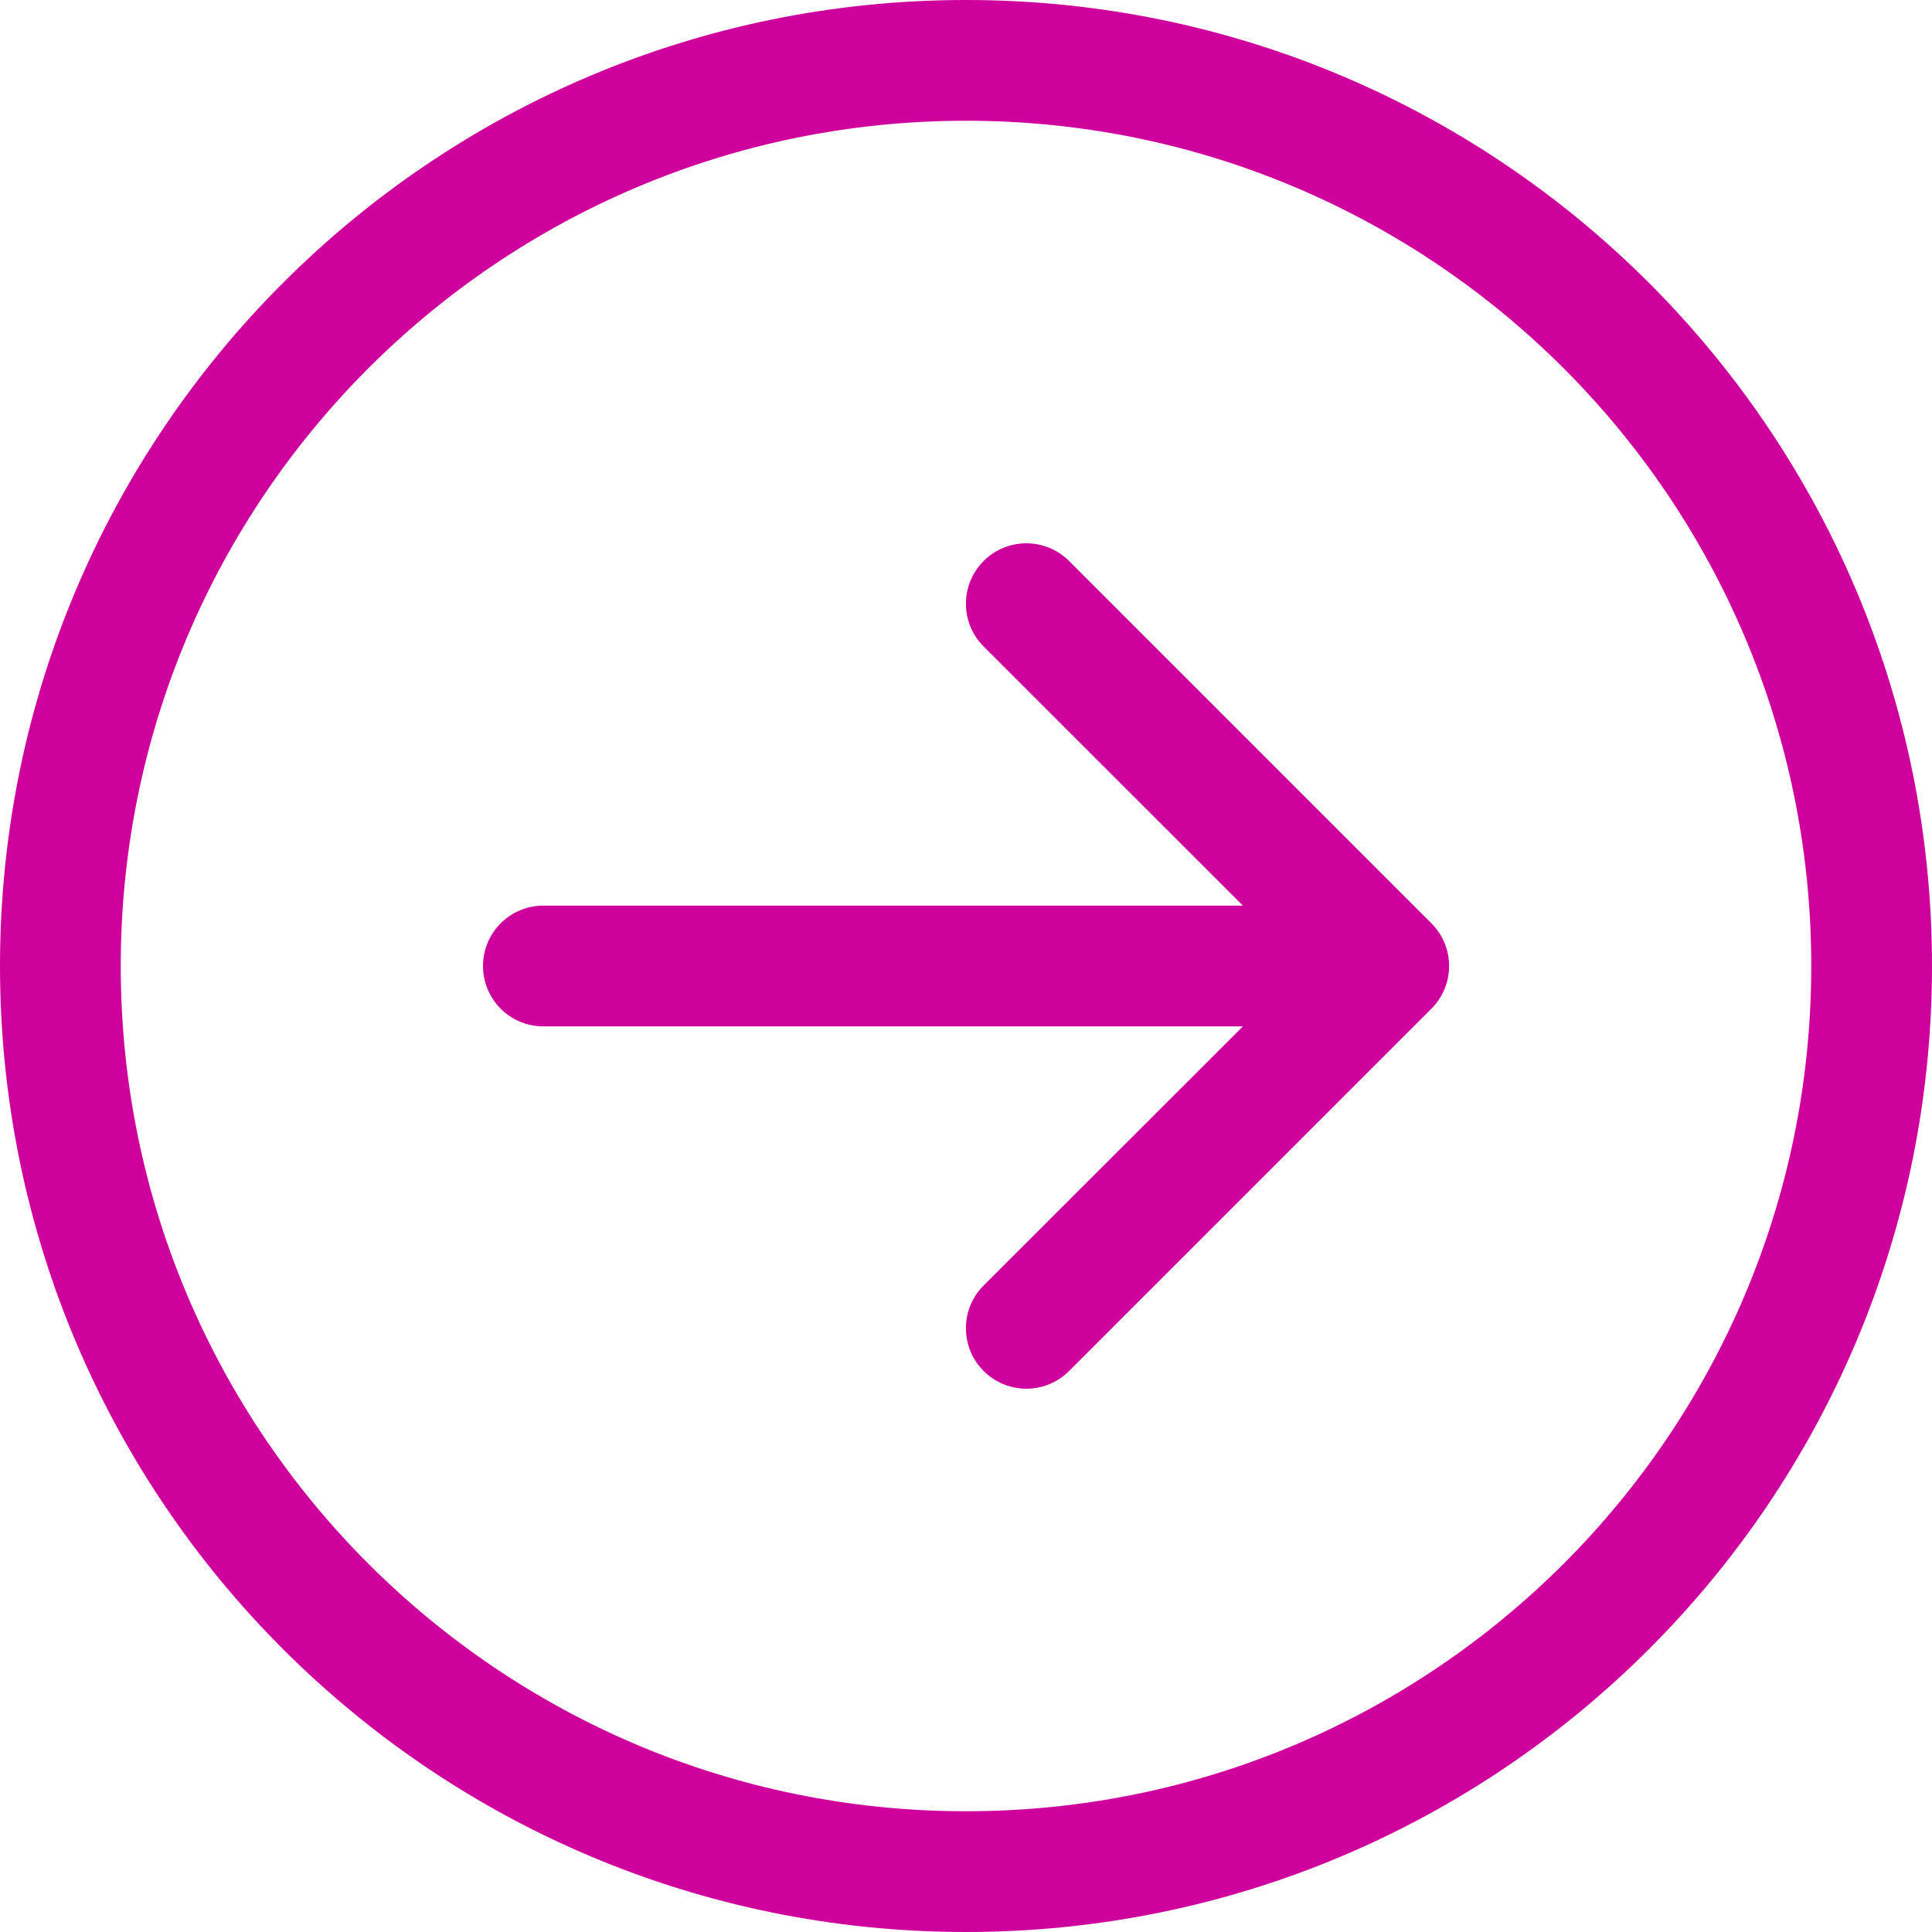
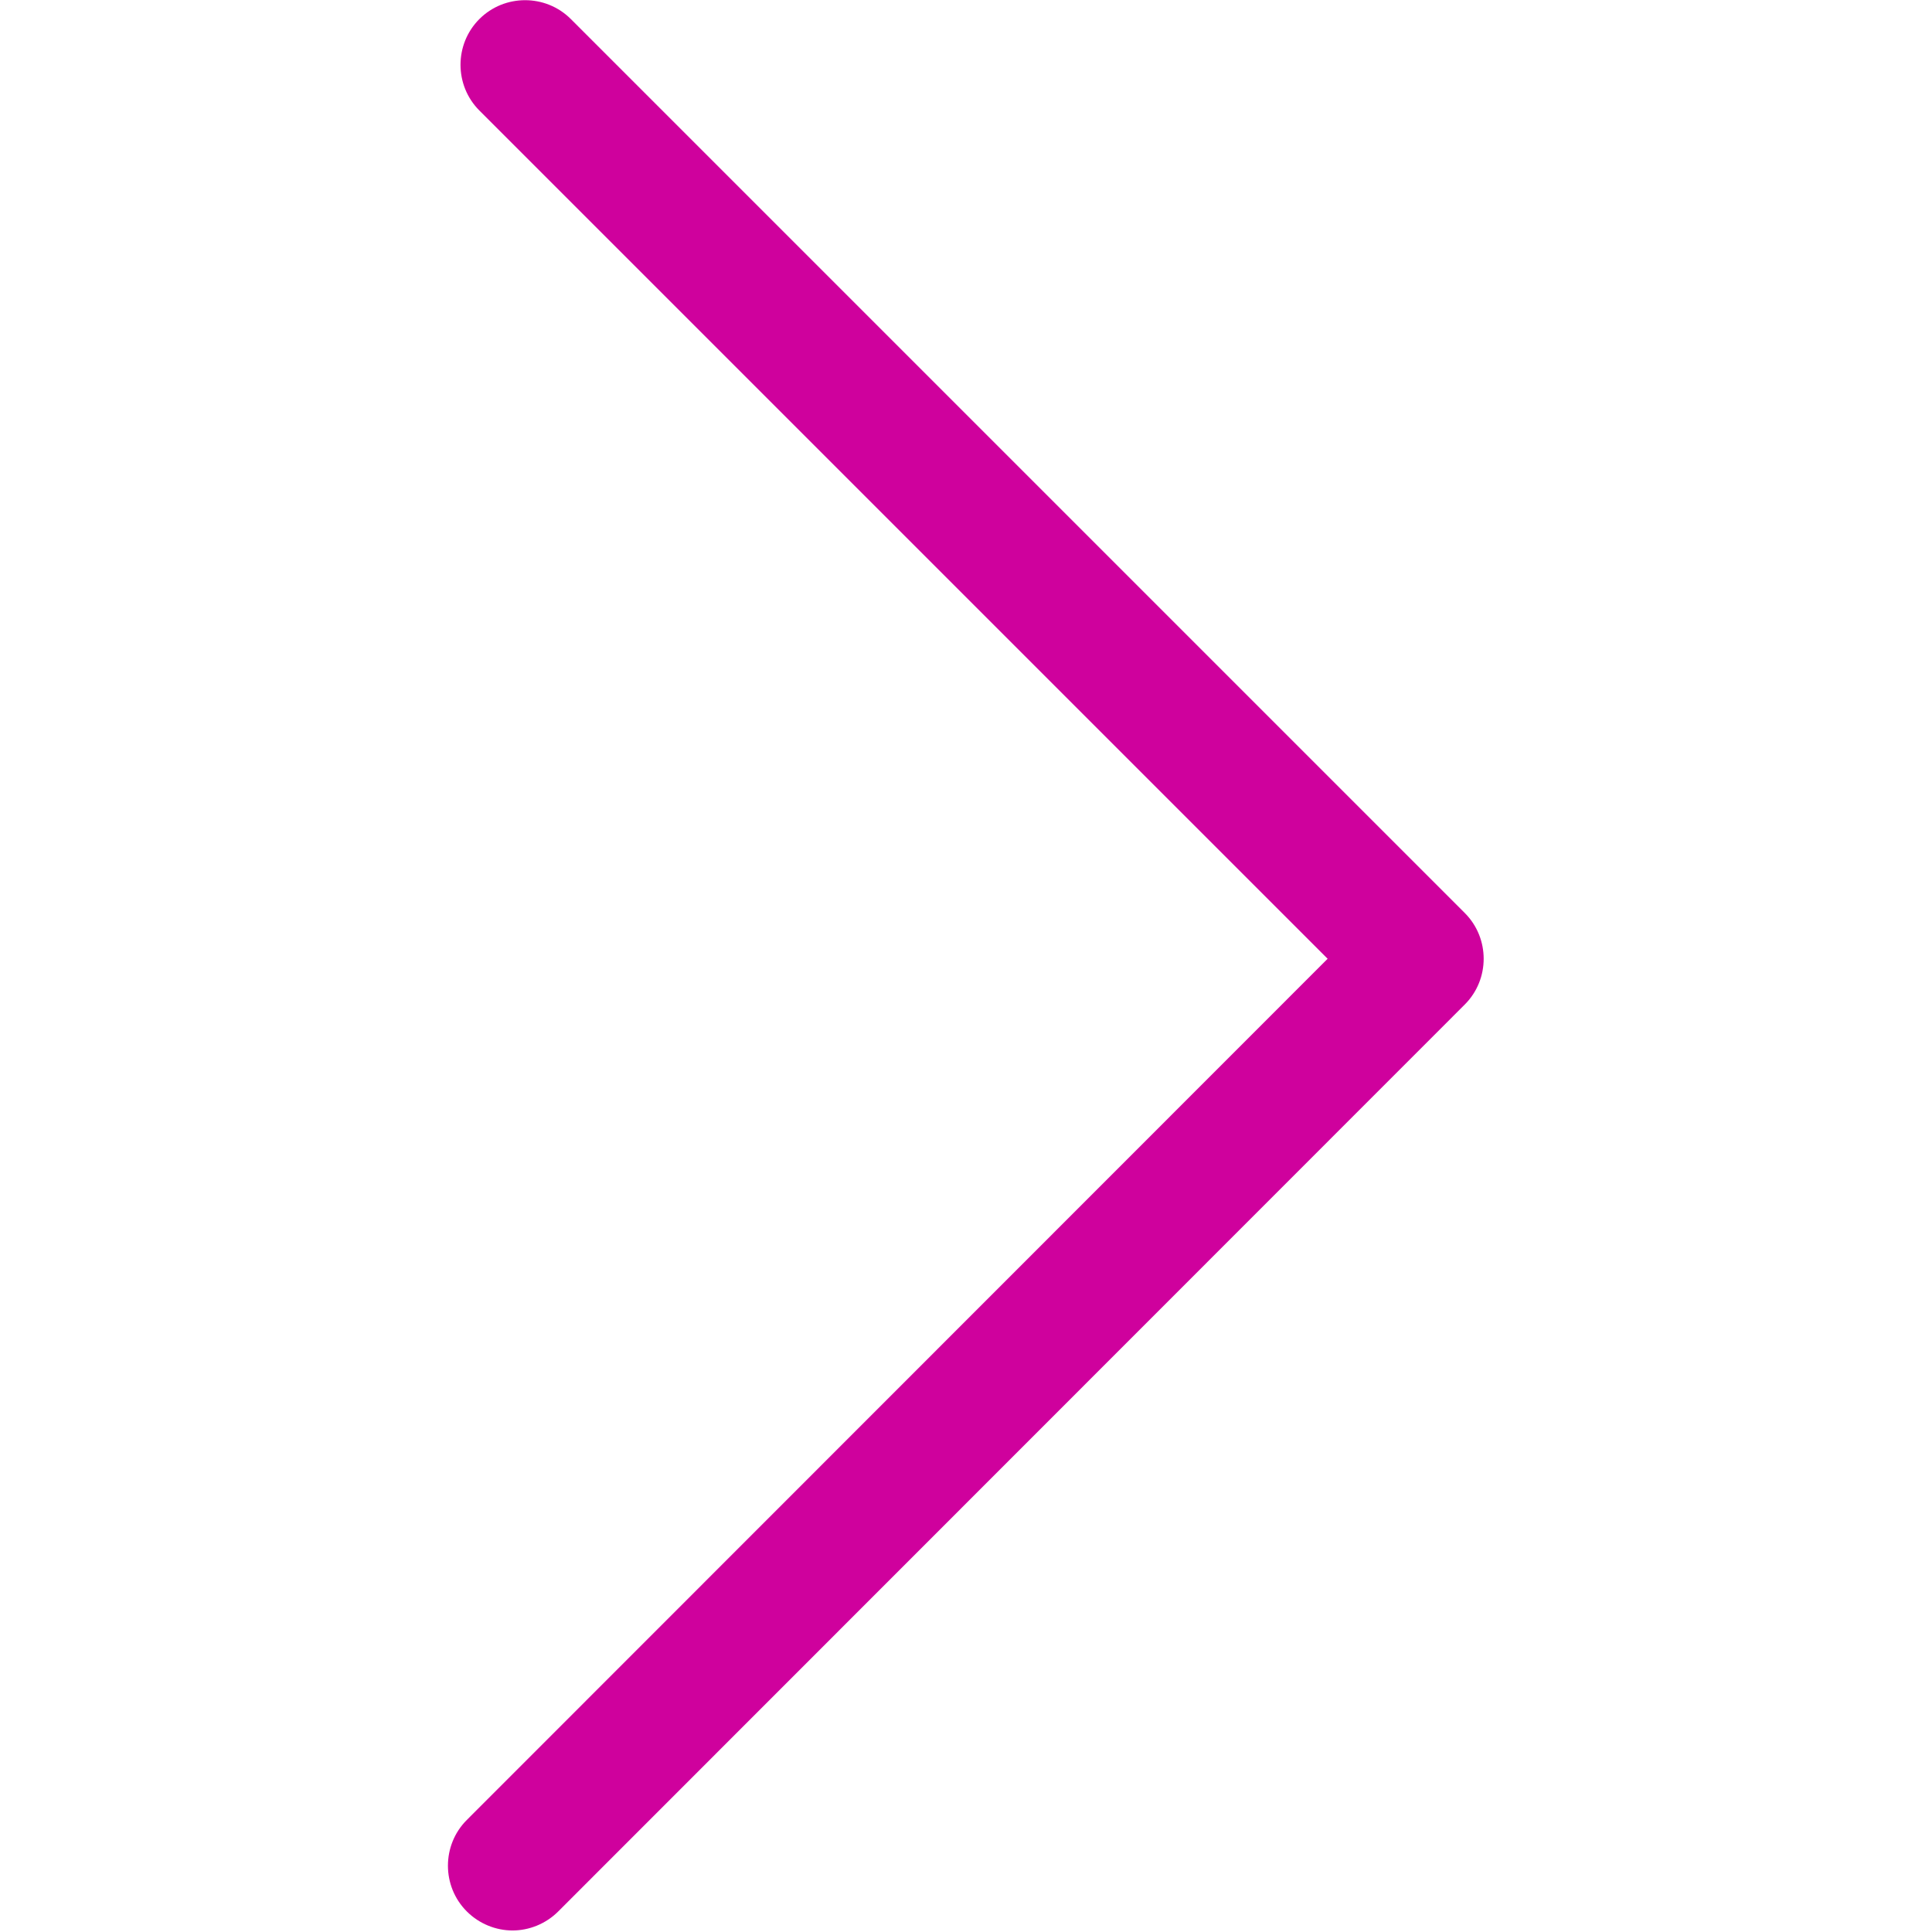
- <svg xmlns="http://www.w3.org/2000/svg" stroke="currentColor" fill="#cf019d" stroke-width="0" viewBox="0 0 16 16" height="1em" width="1em">
-   <path fill-rule="evenodd" d="M1 8a7 7 0 1 0 14 0A7 7 0 0 0 1 8zm15 0A8 8 0 1 1 0 8a8 8 0 0 1 16 0zM4.5 7.5a.5.5 0 0 0 0 1h5.793l-2.147 2.146a.5.5 0 0 0 .708.708l3-3a.5.5 0 0 0 0-.708l-3-3a.5.5 0 1 0-.708.708L10.293 7.5H4.5z" />
+ <svg xmlns="http://www.w3.org/2000/svg" stroke="currentColor" fill="#cf019d" stroke-width="0" viewBox="0 0 1024 1024" height="1em" width="1em">
+   <path d="M271.653 1023.192c-8.685 0-17.573-3.432-24.238-10.097-13.33-13.33-13.33-35.144 0-48.474L703.67 508.163 254.08 58.573c-13.33-13.331-13.33-35.145 0-48.475 13.33-13.33 35.143-13.33 48.473 0L776.38 483.925c13.33 13.33 13.33 35.143 0 48.473l-480.492 480.694c-6.665 6.665-15.551 10.099-24.236 10.099z" />
</svg>
